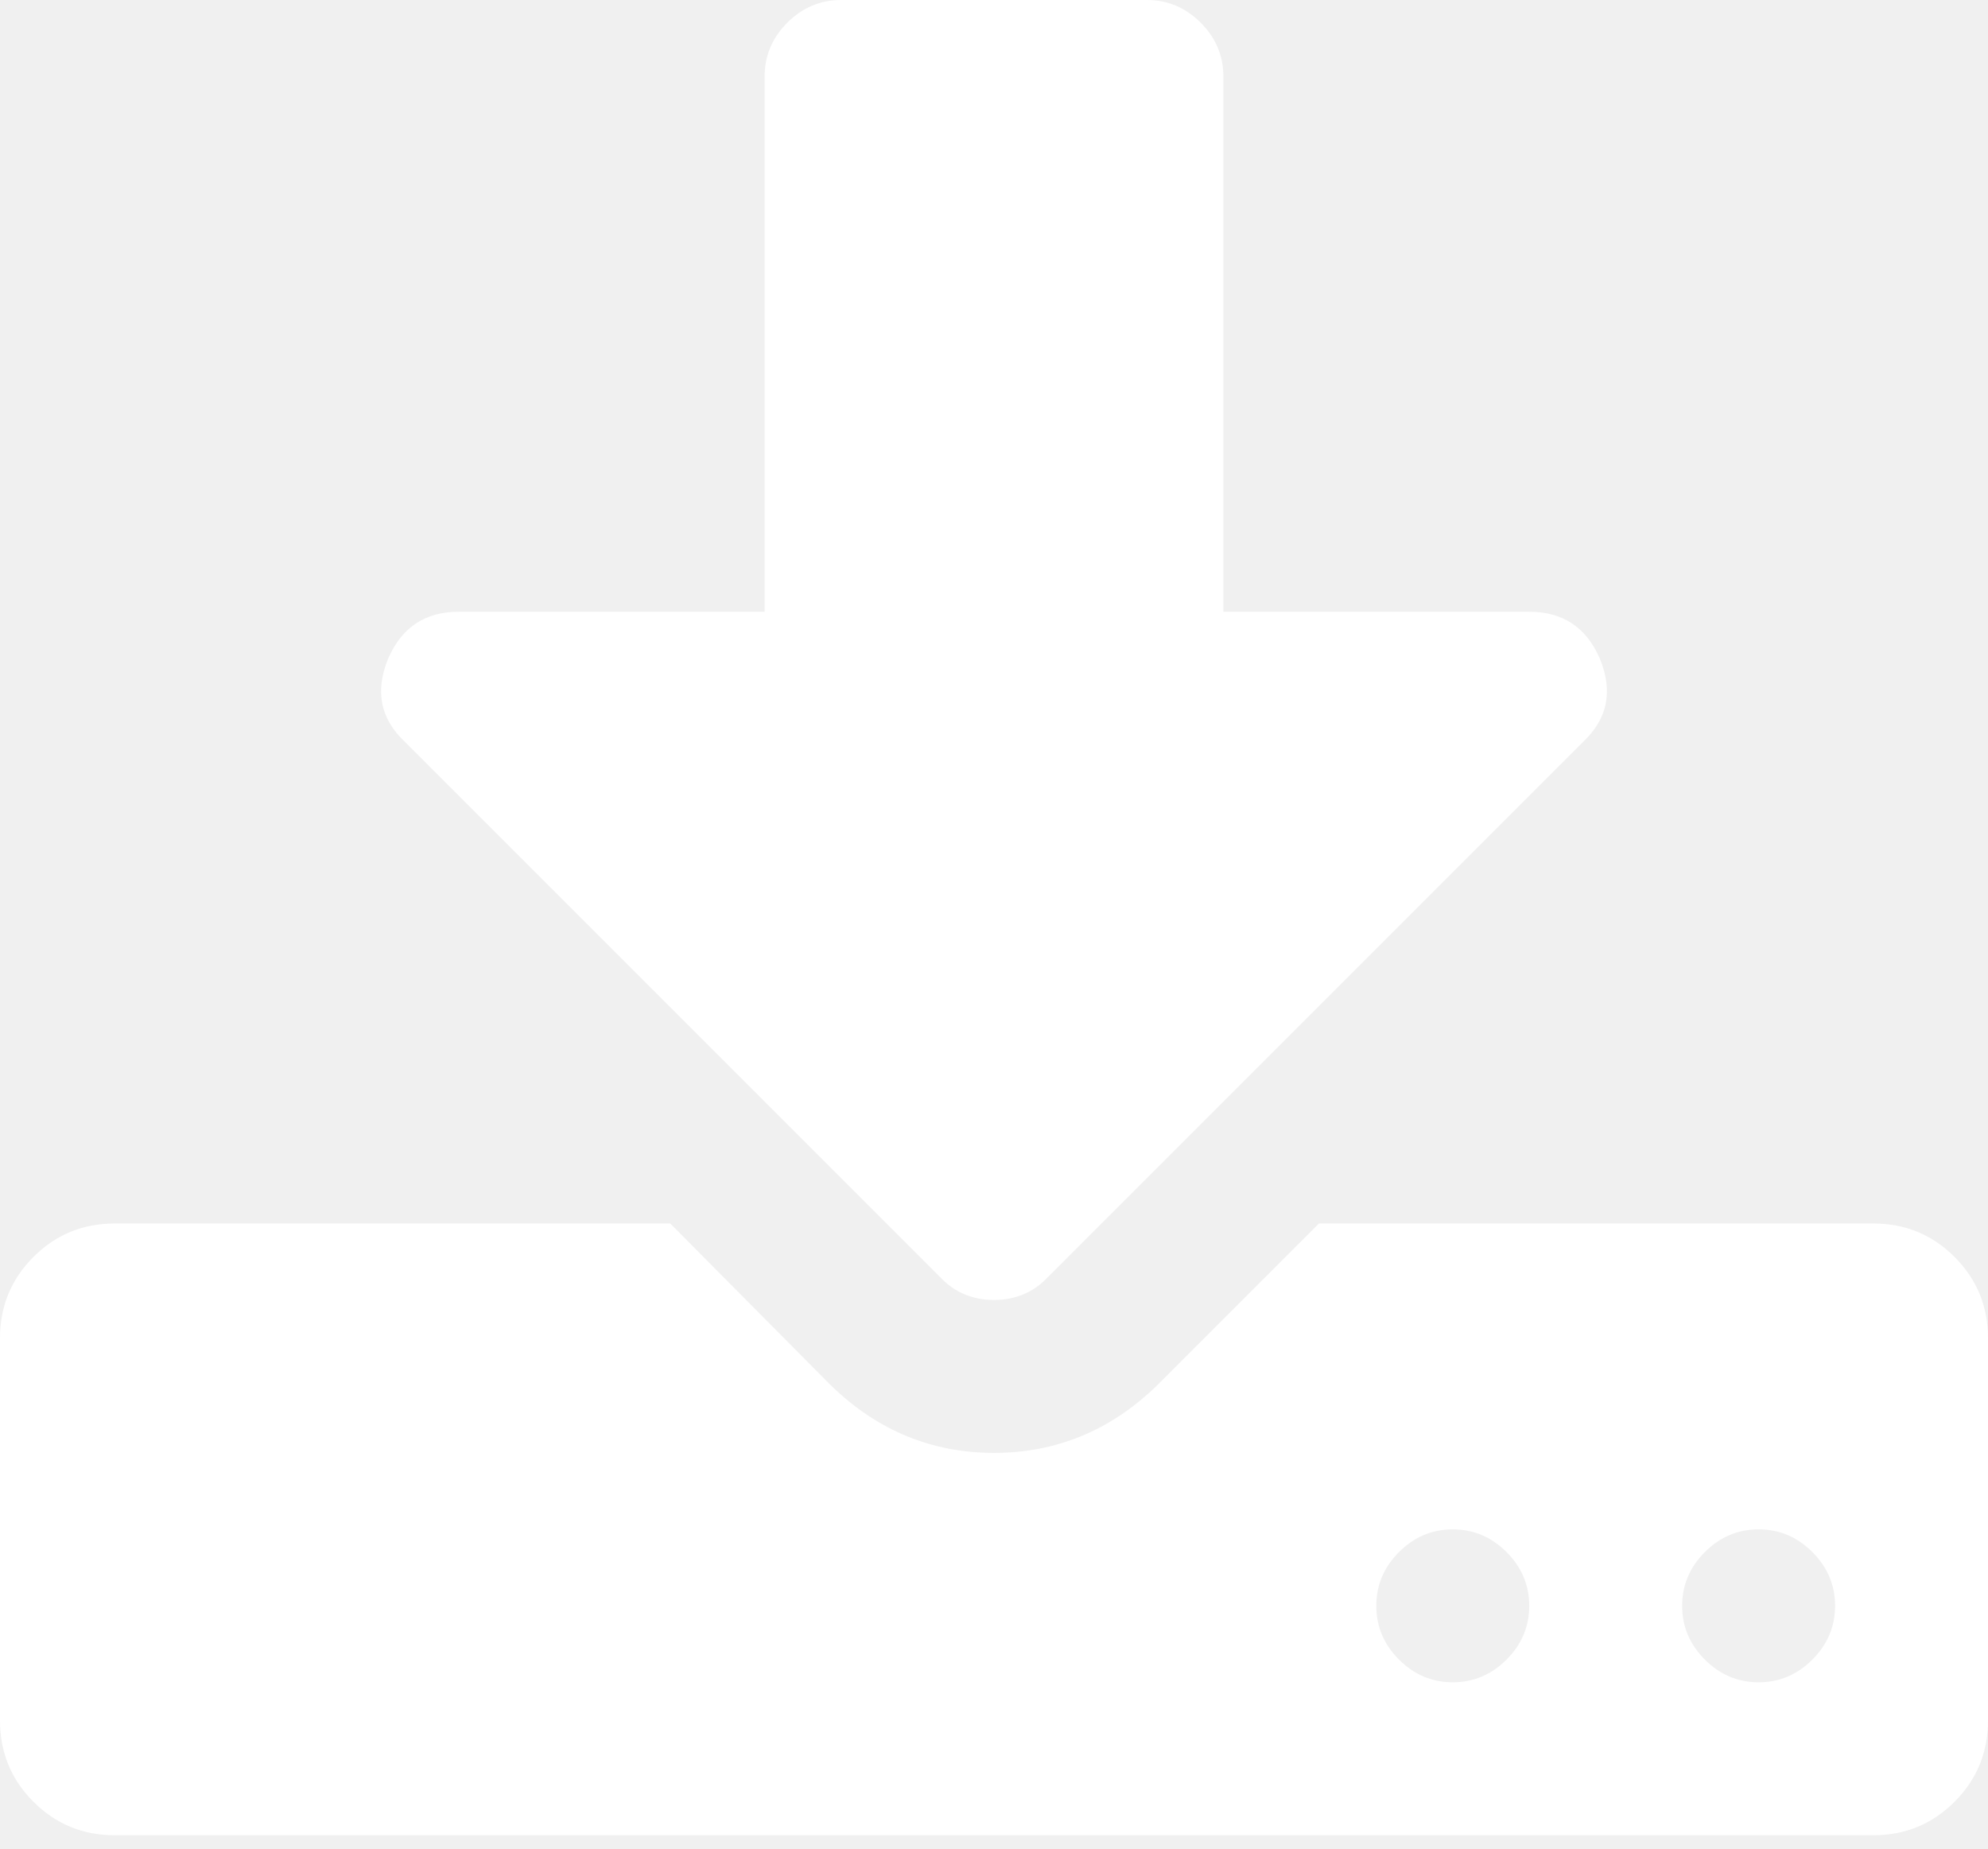
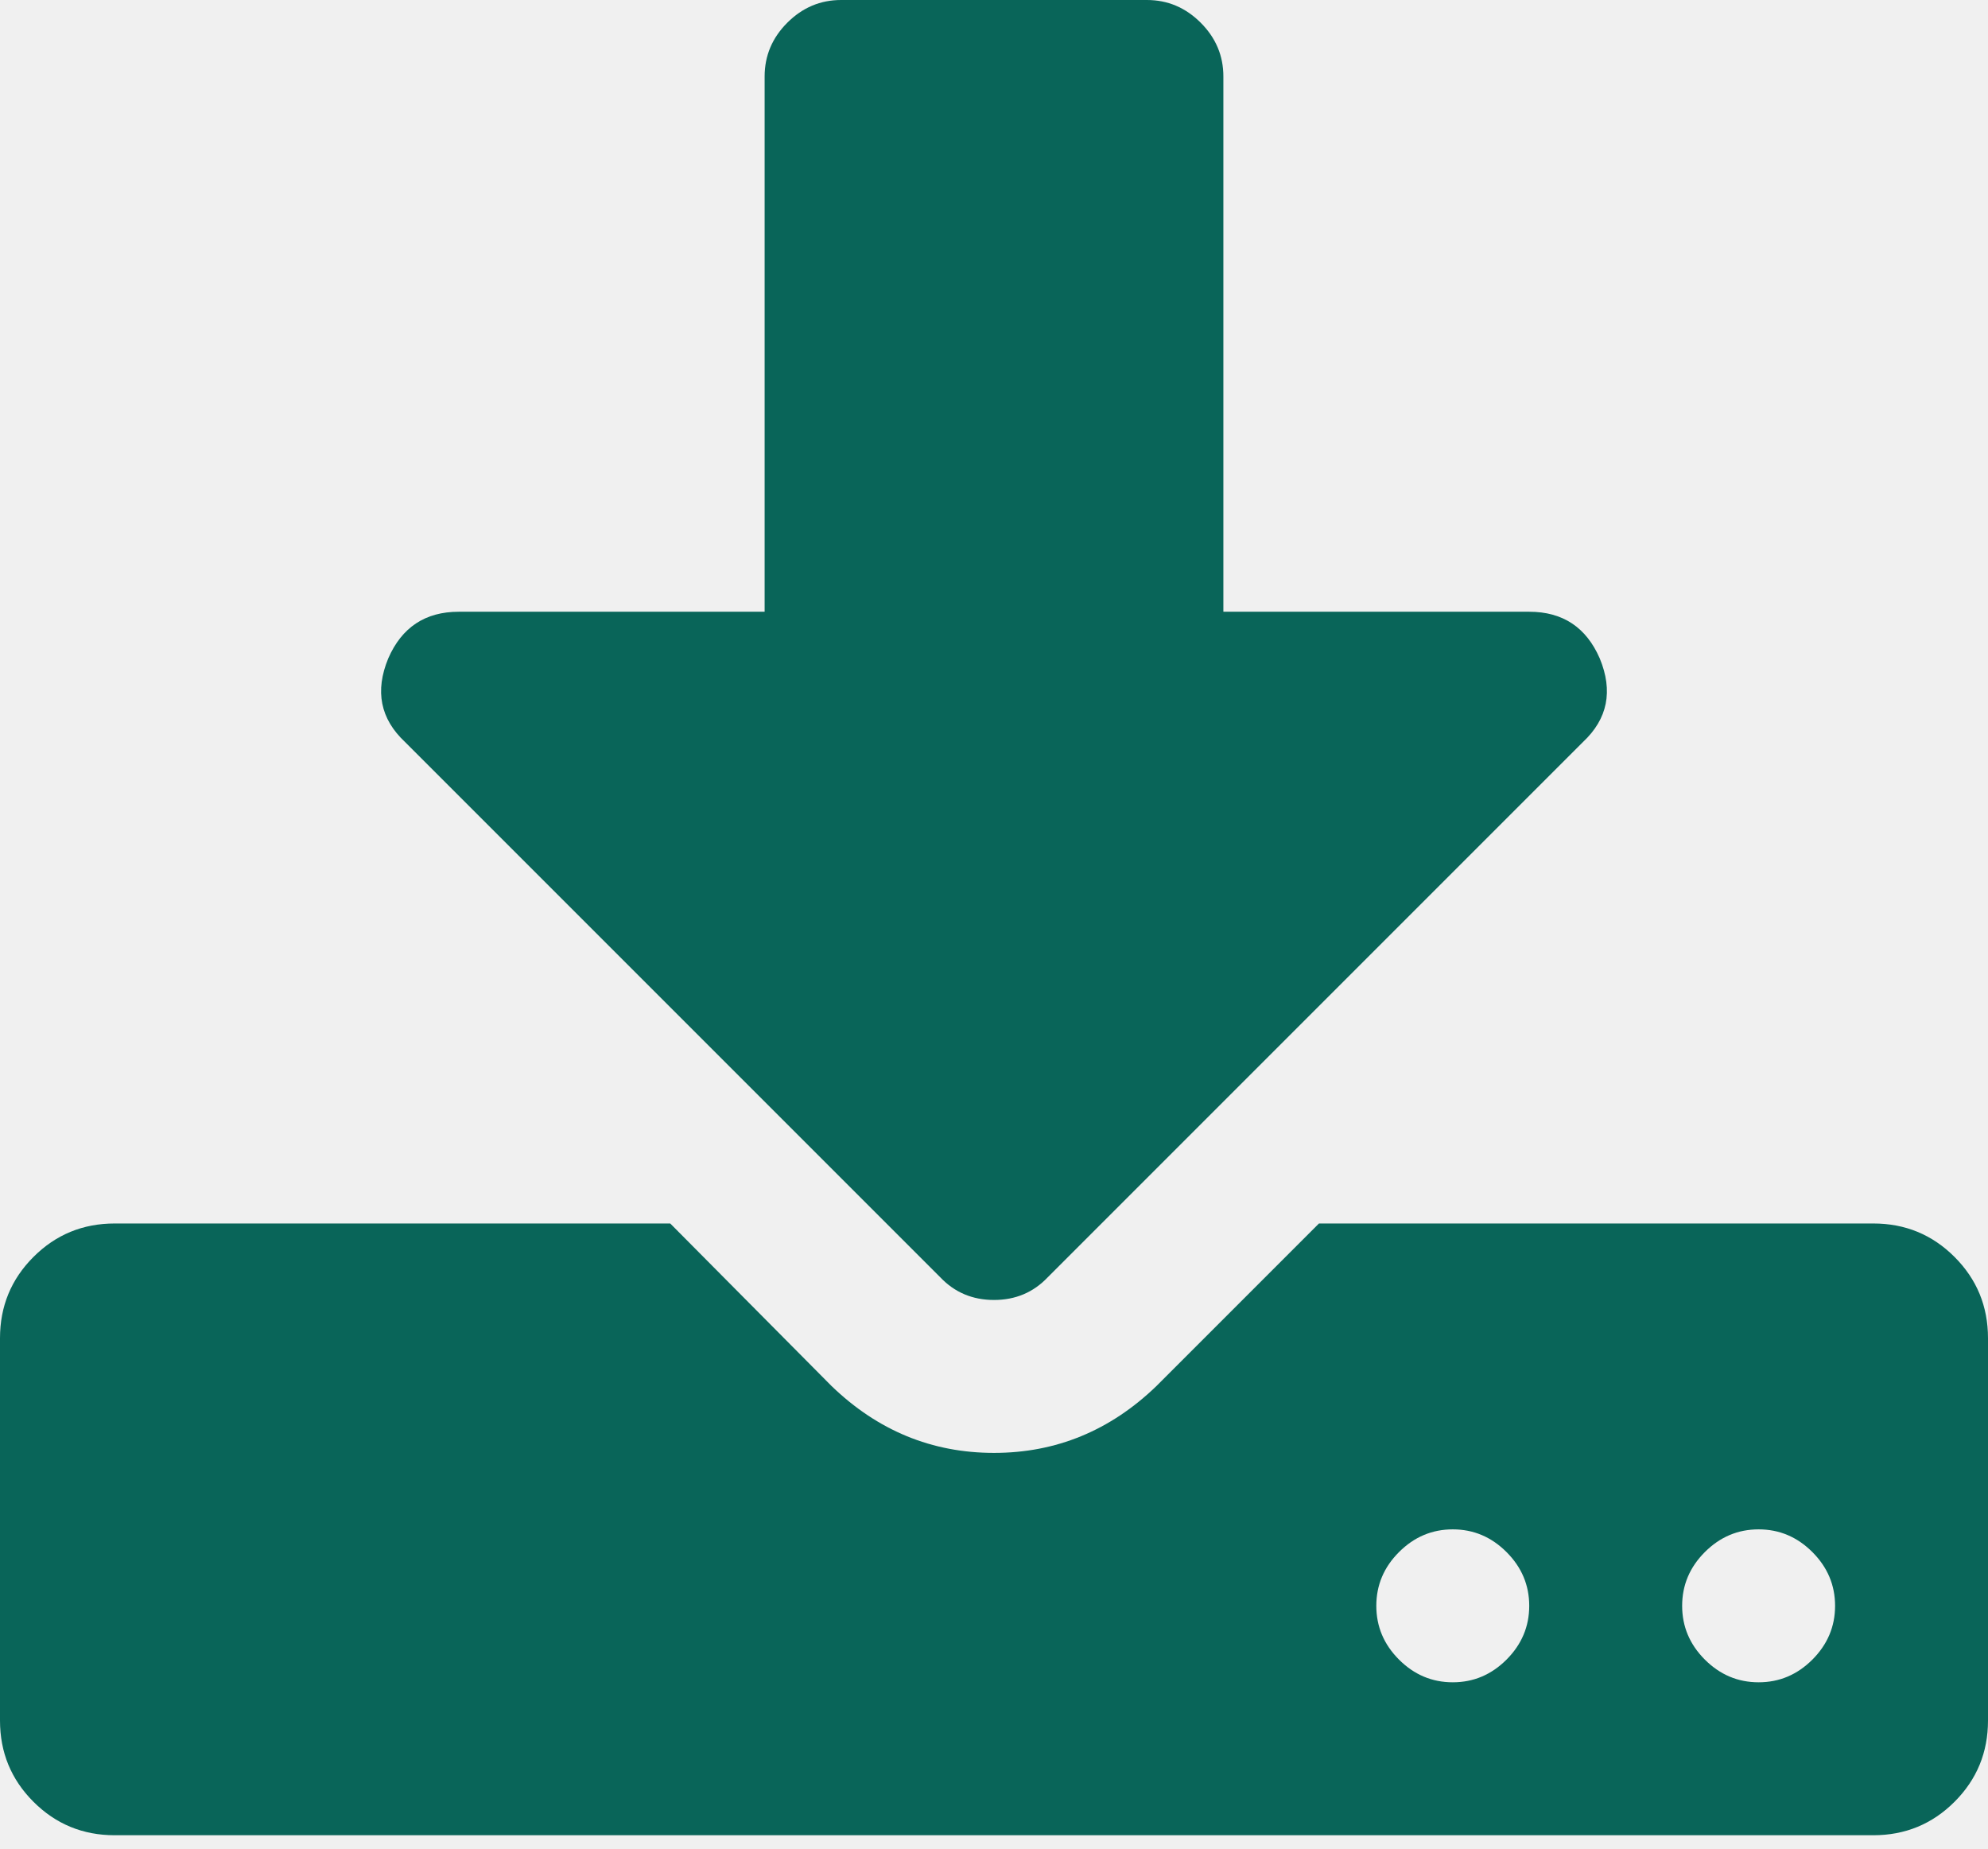
<svg xmlns="http://www.w3.org/2000/svg" width="100px" height="93px" viewBox="0 0 100 93" version="1.1">
  <defs />
  <g id="Page-1" stroke="none" stroke-width="1" fill="none" fill-rule="evenodd">
-     <g id="icon-download" fill="#FFFFFF">
+     <g id="icon-download" fill="#096559">
      <path d="M76.923,80.769 C76.923,79.728 76.542,78.826 75.781,78.065 C75.02,77.304 74.119,76.923 73.077,76.923 C72.035,76.923 71.134,77.304 70.373,78.065 C69.611,78.826 69.231,79.728 69.231,80.769 C69.231,81.811 69.611,82.712 70.373,83.474 C71.134,84.235 72.035,84.615 73.077,84.615 C74.119,84.615 75.02,84.235 75.781,83.474 C76.542,82.712 76.923,81.811 76.923,80.769 Z M92.308,80.769 C92.308,79.728 91.927,78.826 91.166,78.065 C90.405,77.304 89.503,76.923 88.462,76.923 C87.42,76.923 86.518,77.304 85.757,78.065 C84.996,78.826 84.615,79.728 84.615,80.769 C84.615,81.811 84.996,82.712 85.757,83.474 C86.518,84.235 87.42,84.615 88.462,84.615 C89.503,84.615 90.405,84.235 91.166,83.474 C91.927,82.712 92.308,81.811 92.308,80.769 Z M100,67.308 L100,86.538 C100,88.141 99.439,89.503 98.317,90.625 C97.196,91.747 95.833,92.308 94.231,92.308 L5.769,92.308 C4.167,92.308 2.804,91.747 1.683,90.625 C0.561,89.503 0,88.141 0,86.538 L0,67.308 C0,65.705 0.561,64.343 1.683,63.221 C2.804,62.099 4.167,61.538 5.769,61.538 L33.714,61.538 L41.827,69.712 C44.151,71.955 46.875,73.077 50,73.077 C53.125,73.077 55.849,71.955 58.173,69.712 L66.346,61.538 L94.231,61.538 C95.833,61.538 97.196,62.099 98.317,63.221 C99.439,64.343 100,65.705 100,67.308 Z M80.469,33.113 C81.15,34.756 80.869,36.158 79.627,37.32 L52.704,64.243 C51.983,65.004 51.082,65.385 50,65.385 C48.918,65.385 48.017,65.004 47.296,64.243 L20.373,37.32 C19.131,36.158 18.85,34.756 19.531,33.113 C20.212,31.55 21.394,30.769 23.077,30.769 L38.462,30.769 L38.462,3.846 C38.462,2.804 38.842,1.903 39.603,1.142 C40.365,0.381 41.266,0 42.308,0 L57.692,0 C58.734,0 59.635,0.381 60.397,1.142 C61.158,1.903 61.538,2.804 61.538,3.846 L61.538,30.769 L76.923,30.769 C78.606,30.769 79.788,31.55 80.469,33.113 Z" id="Shape" />
    </g>
  </g>
</svg>
